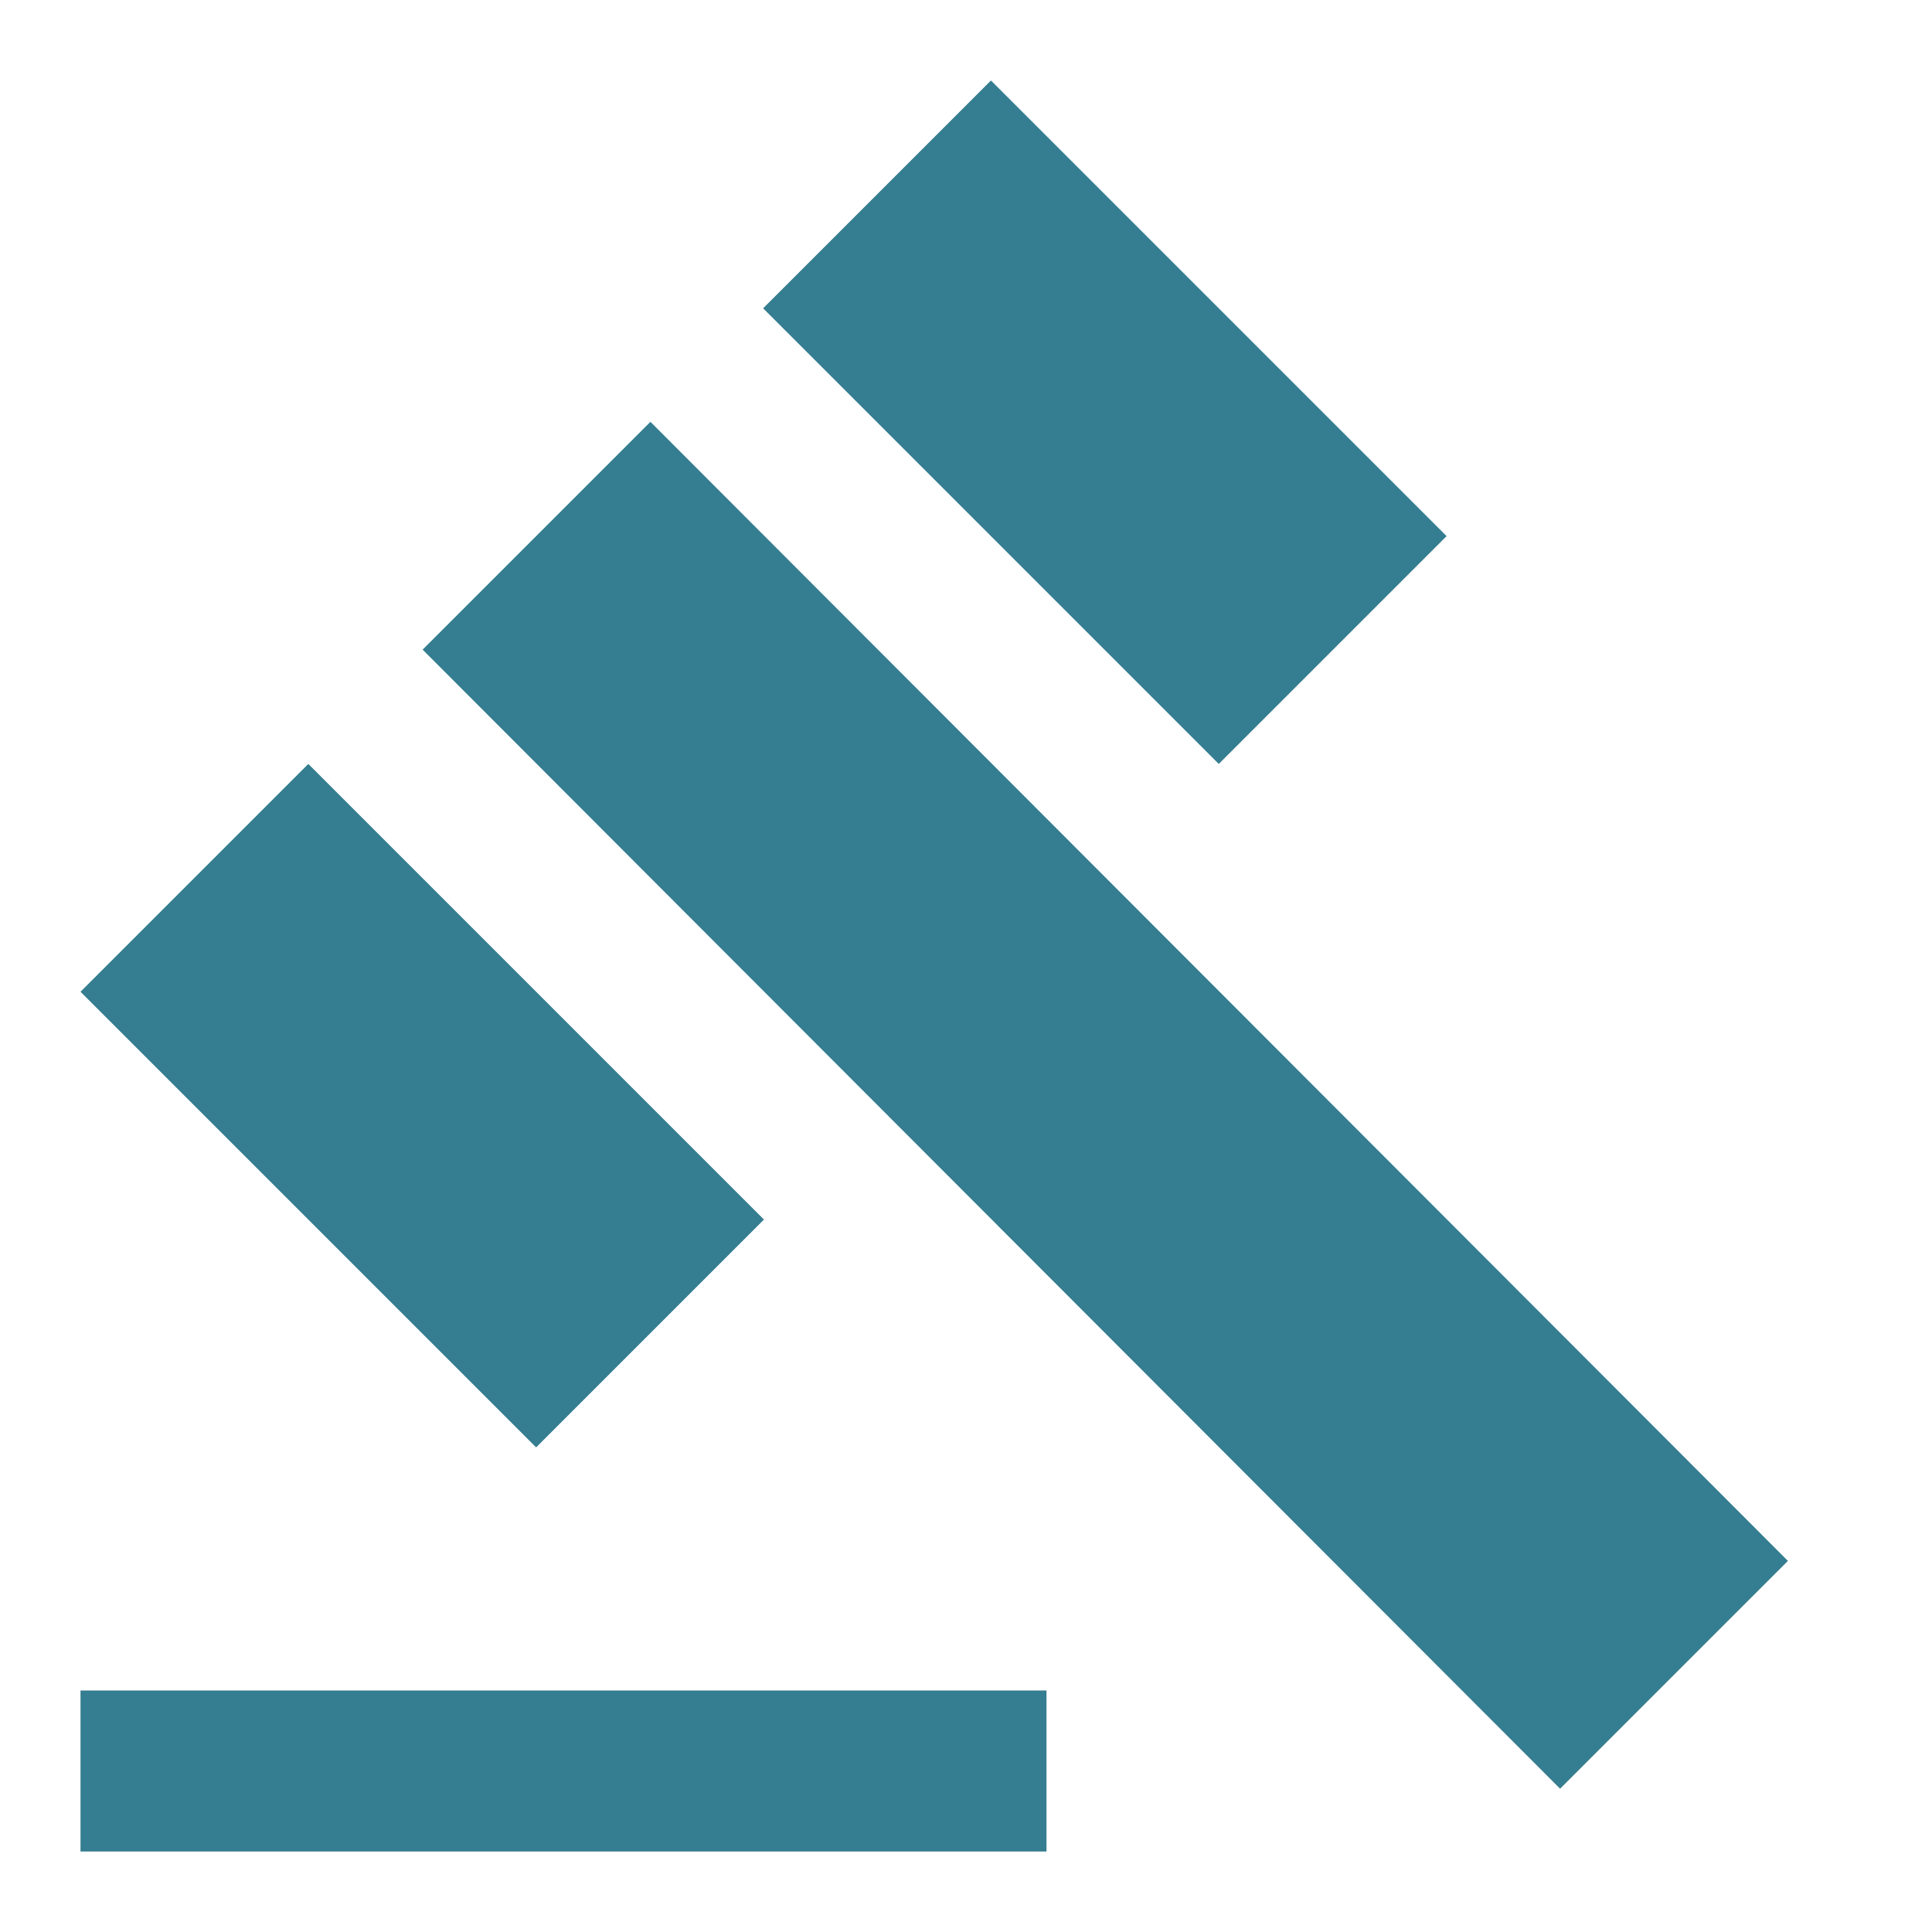
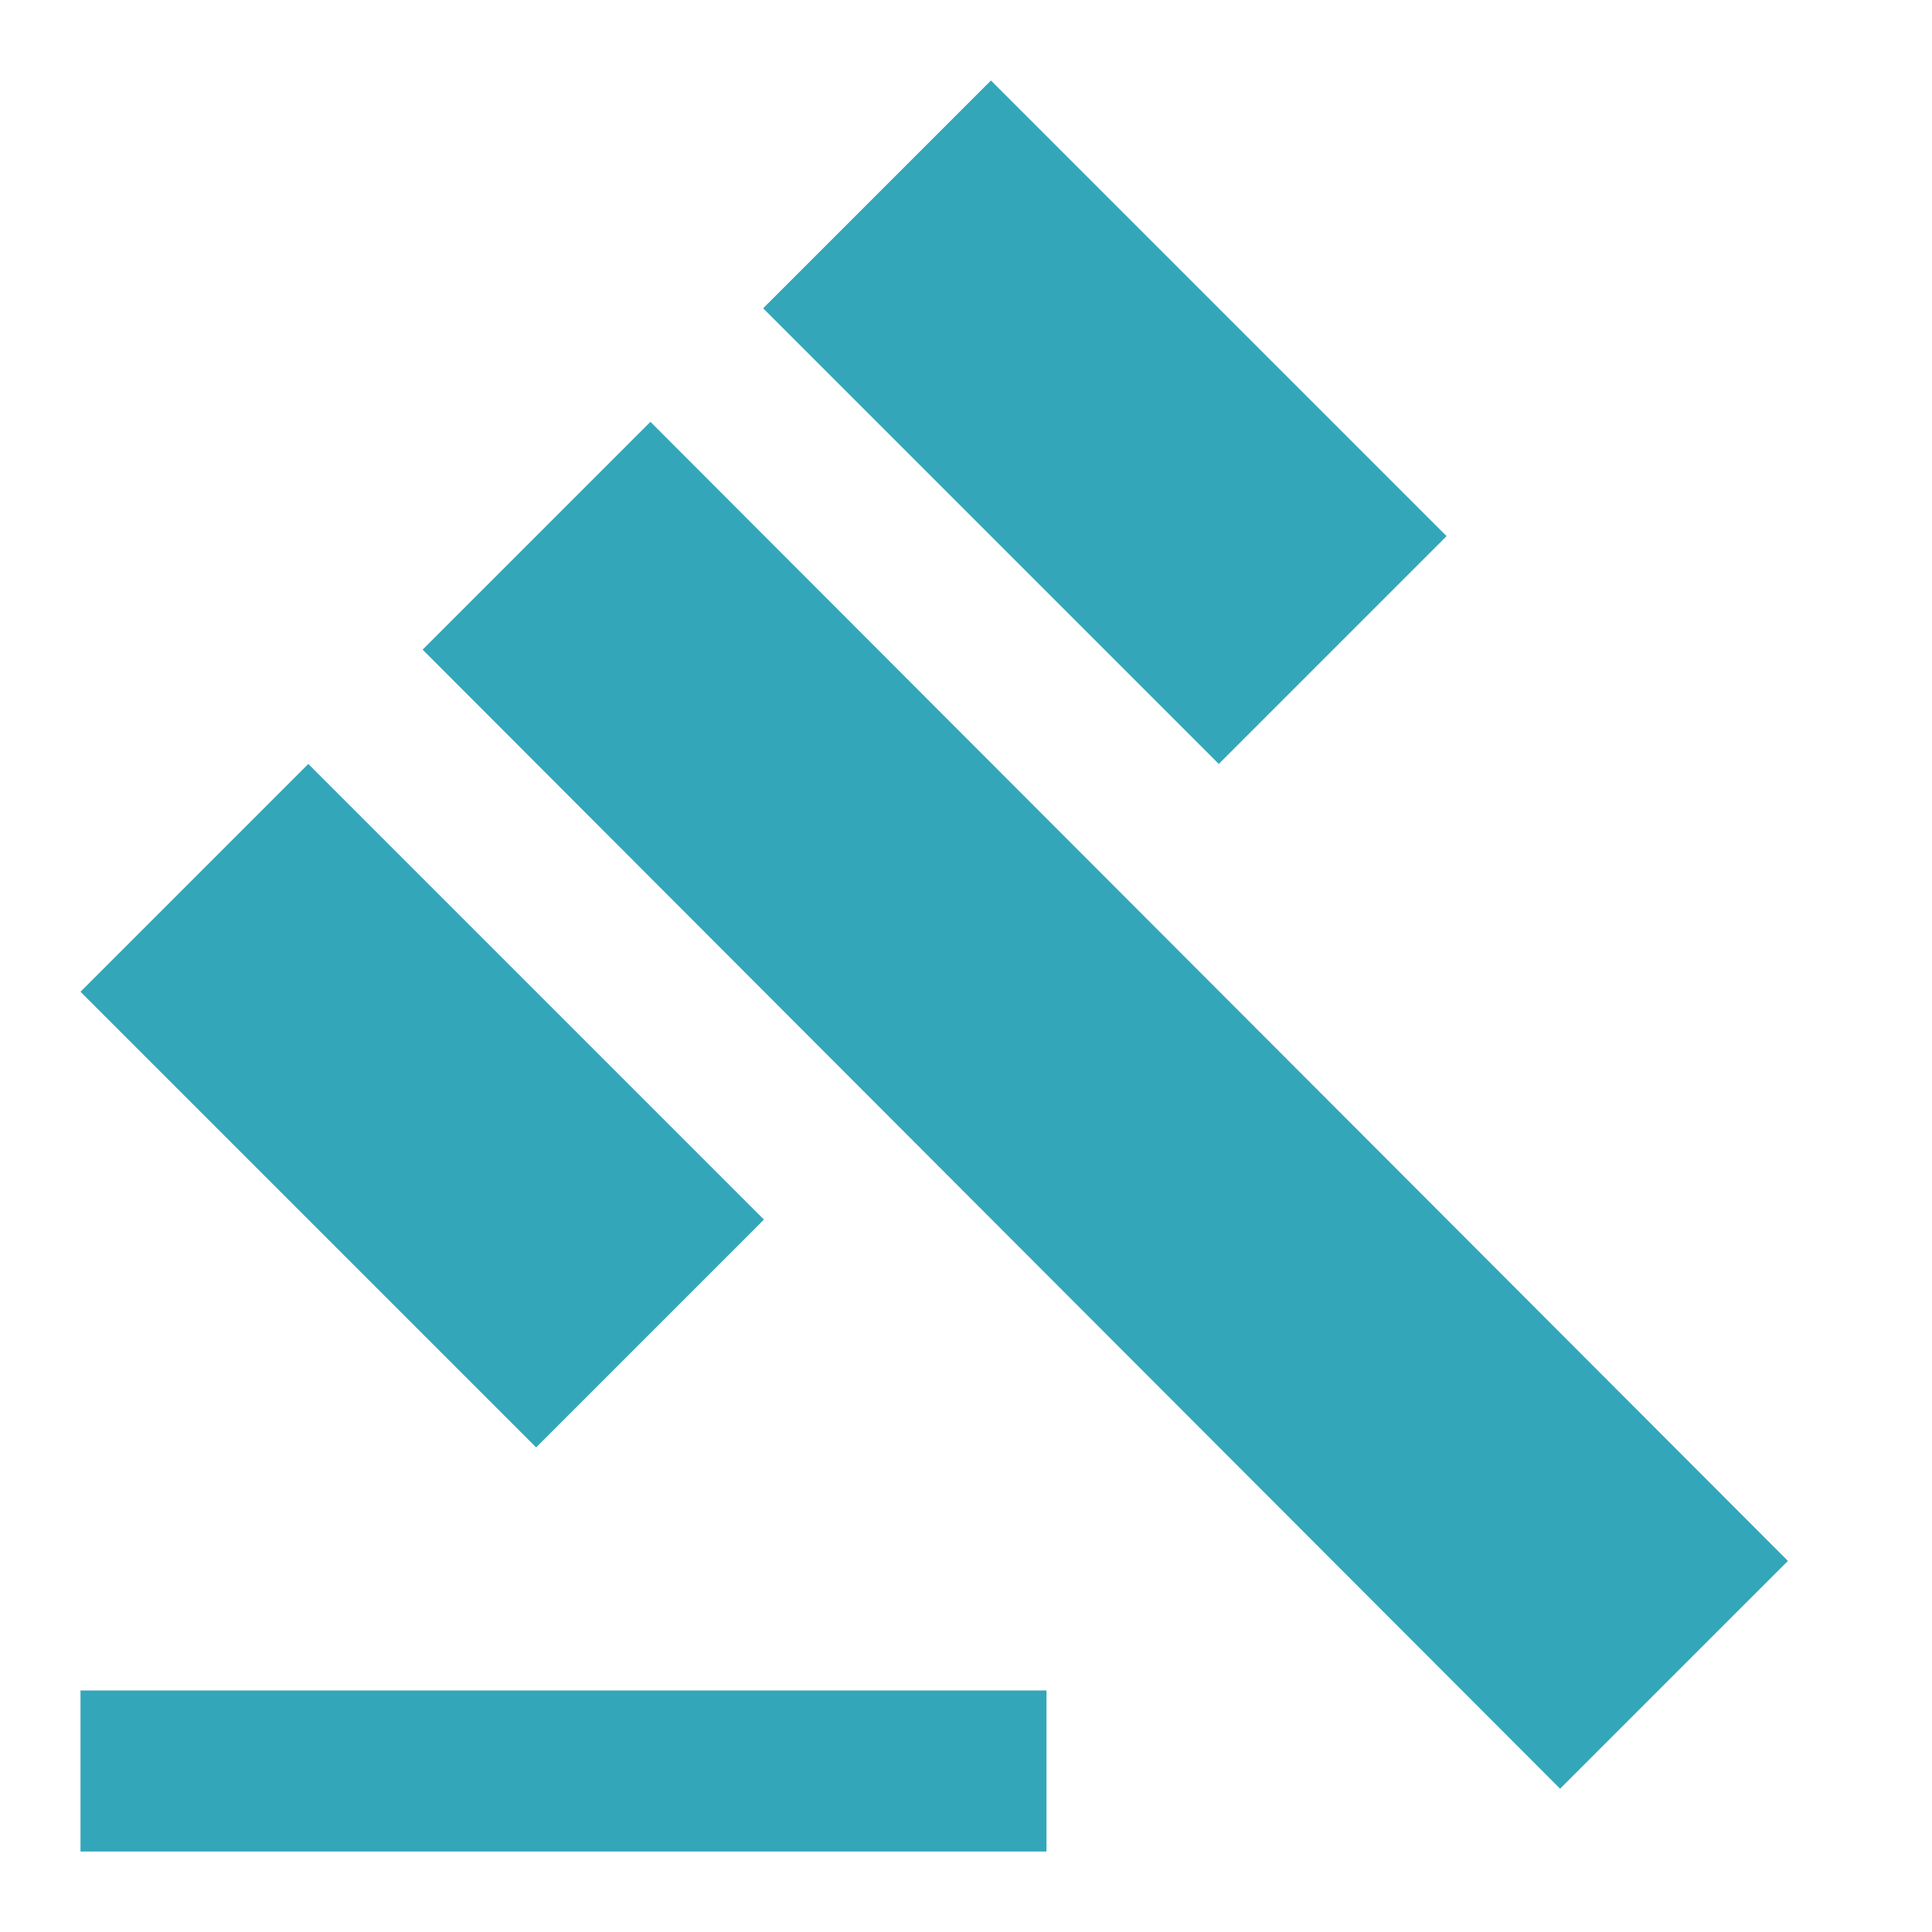
<svg xmlns="http://www.w3.org/2000/svg" id="Layer_1" version="1.1" viewBox="0 0 24 24">
  <defs>
    <style>
      .st0 {
        fill: none;
      }

      .st1 {
-         fill: #357d90;
+         fill: #34a6ba;
      }

      .st2 {
        clip-path: url(#clippath);
      }
    </style>
    <clipPath id="clippath">
      <rect class="st0" width="24" height="24" />
    </clipPath>
  </defs>
  <g class="st2">
    <g>
      <path class="st1" d="M8.08,5.24l-2.83,2.83,14.13,14.15,2.83-2.83L8.08,5.24Z" />
      <path class="st1" d="M12.31,1l-2.83,2.83,5.66,5.66,2.83-2.83L12.31,1Z" />
      <path class="st1" d="M3.83,9.49l-2.83,2.83,5.66,5.66,2.83-2.83-5.66-5.66Z" />
      <path class="st1" d="M13,21H1v2h12v-2Z" />
    </g>
  </g>
</svg>
